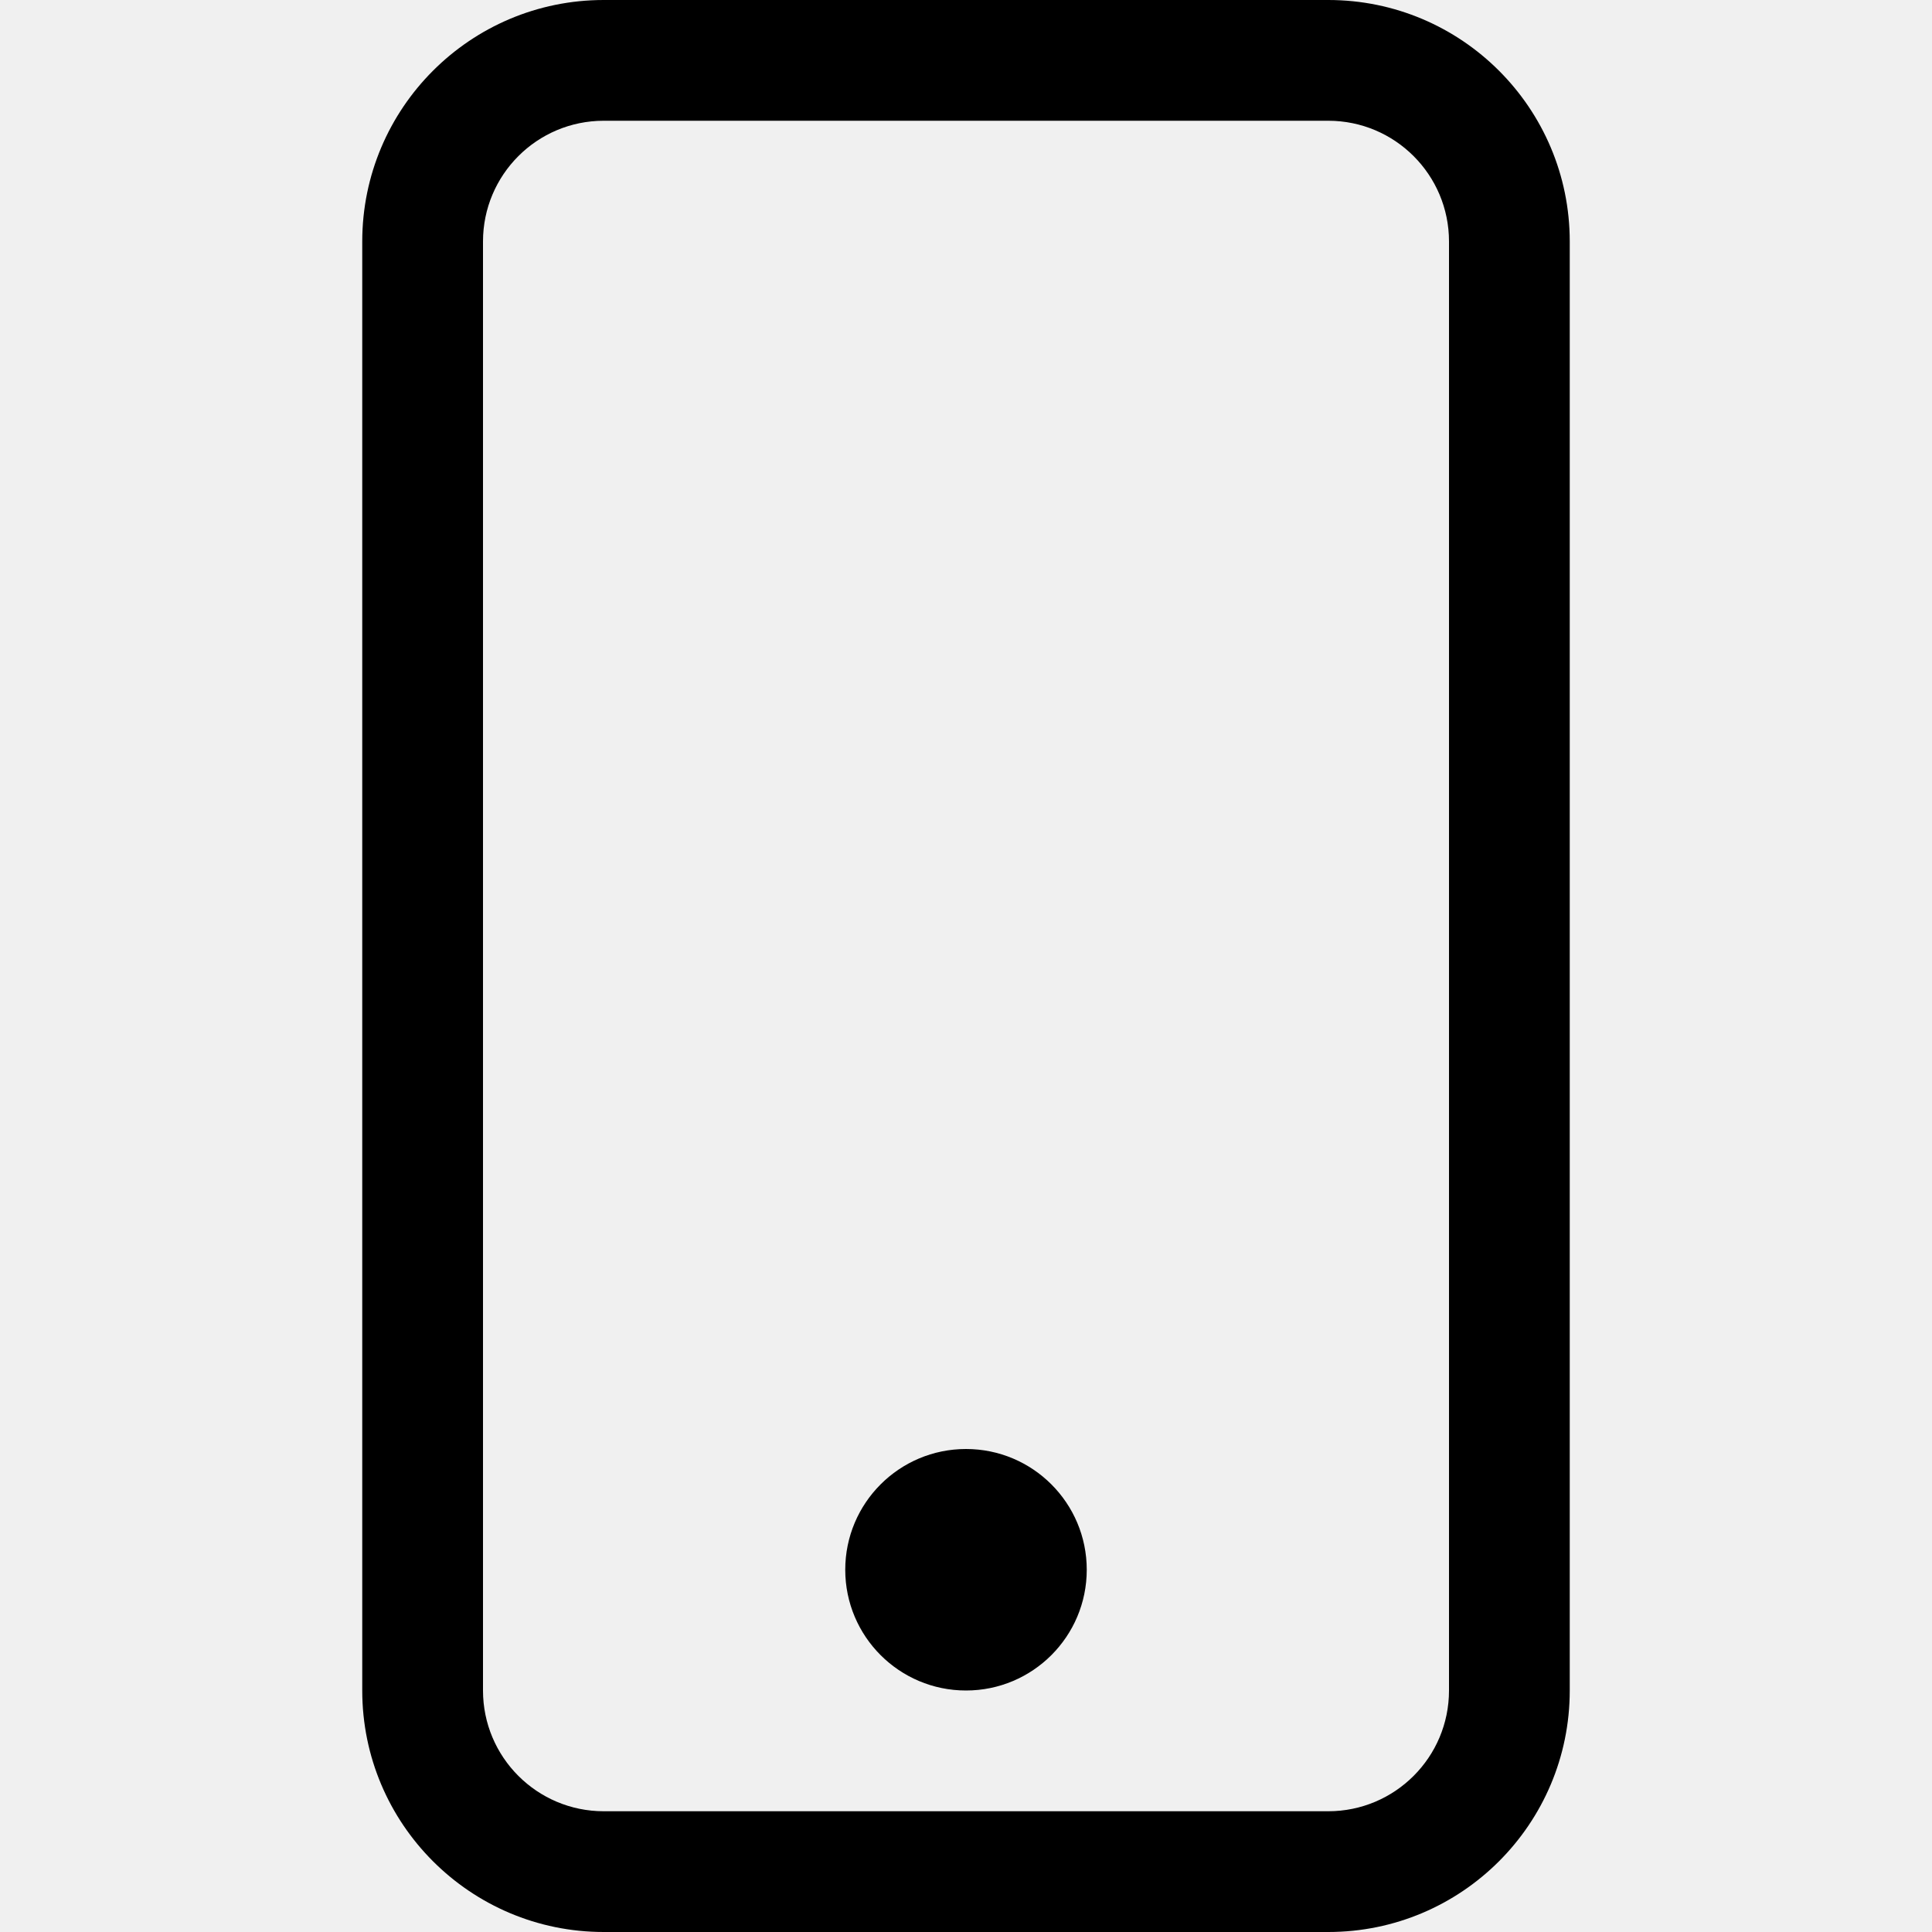
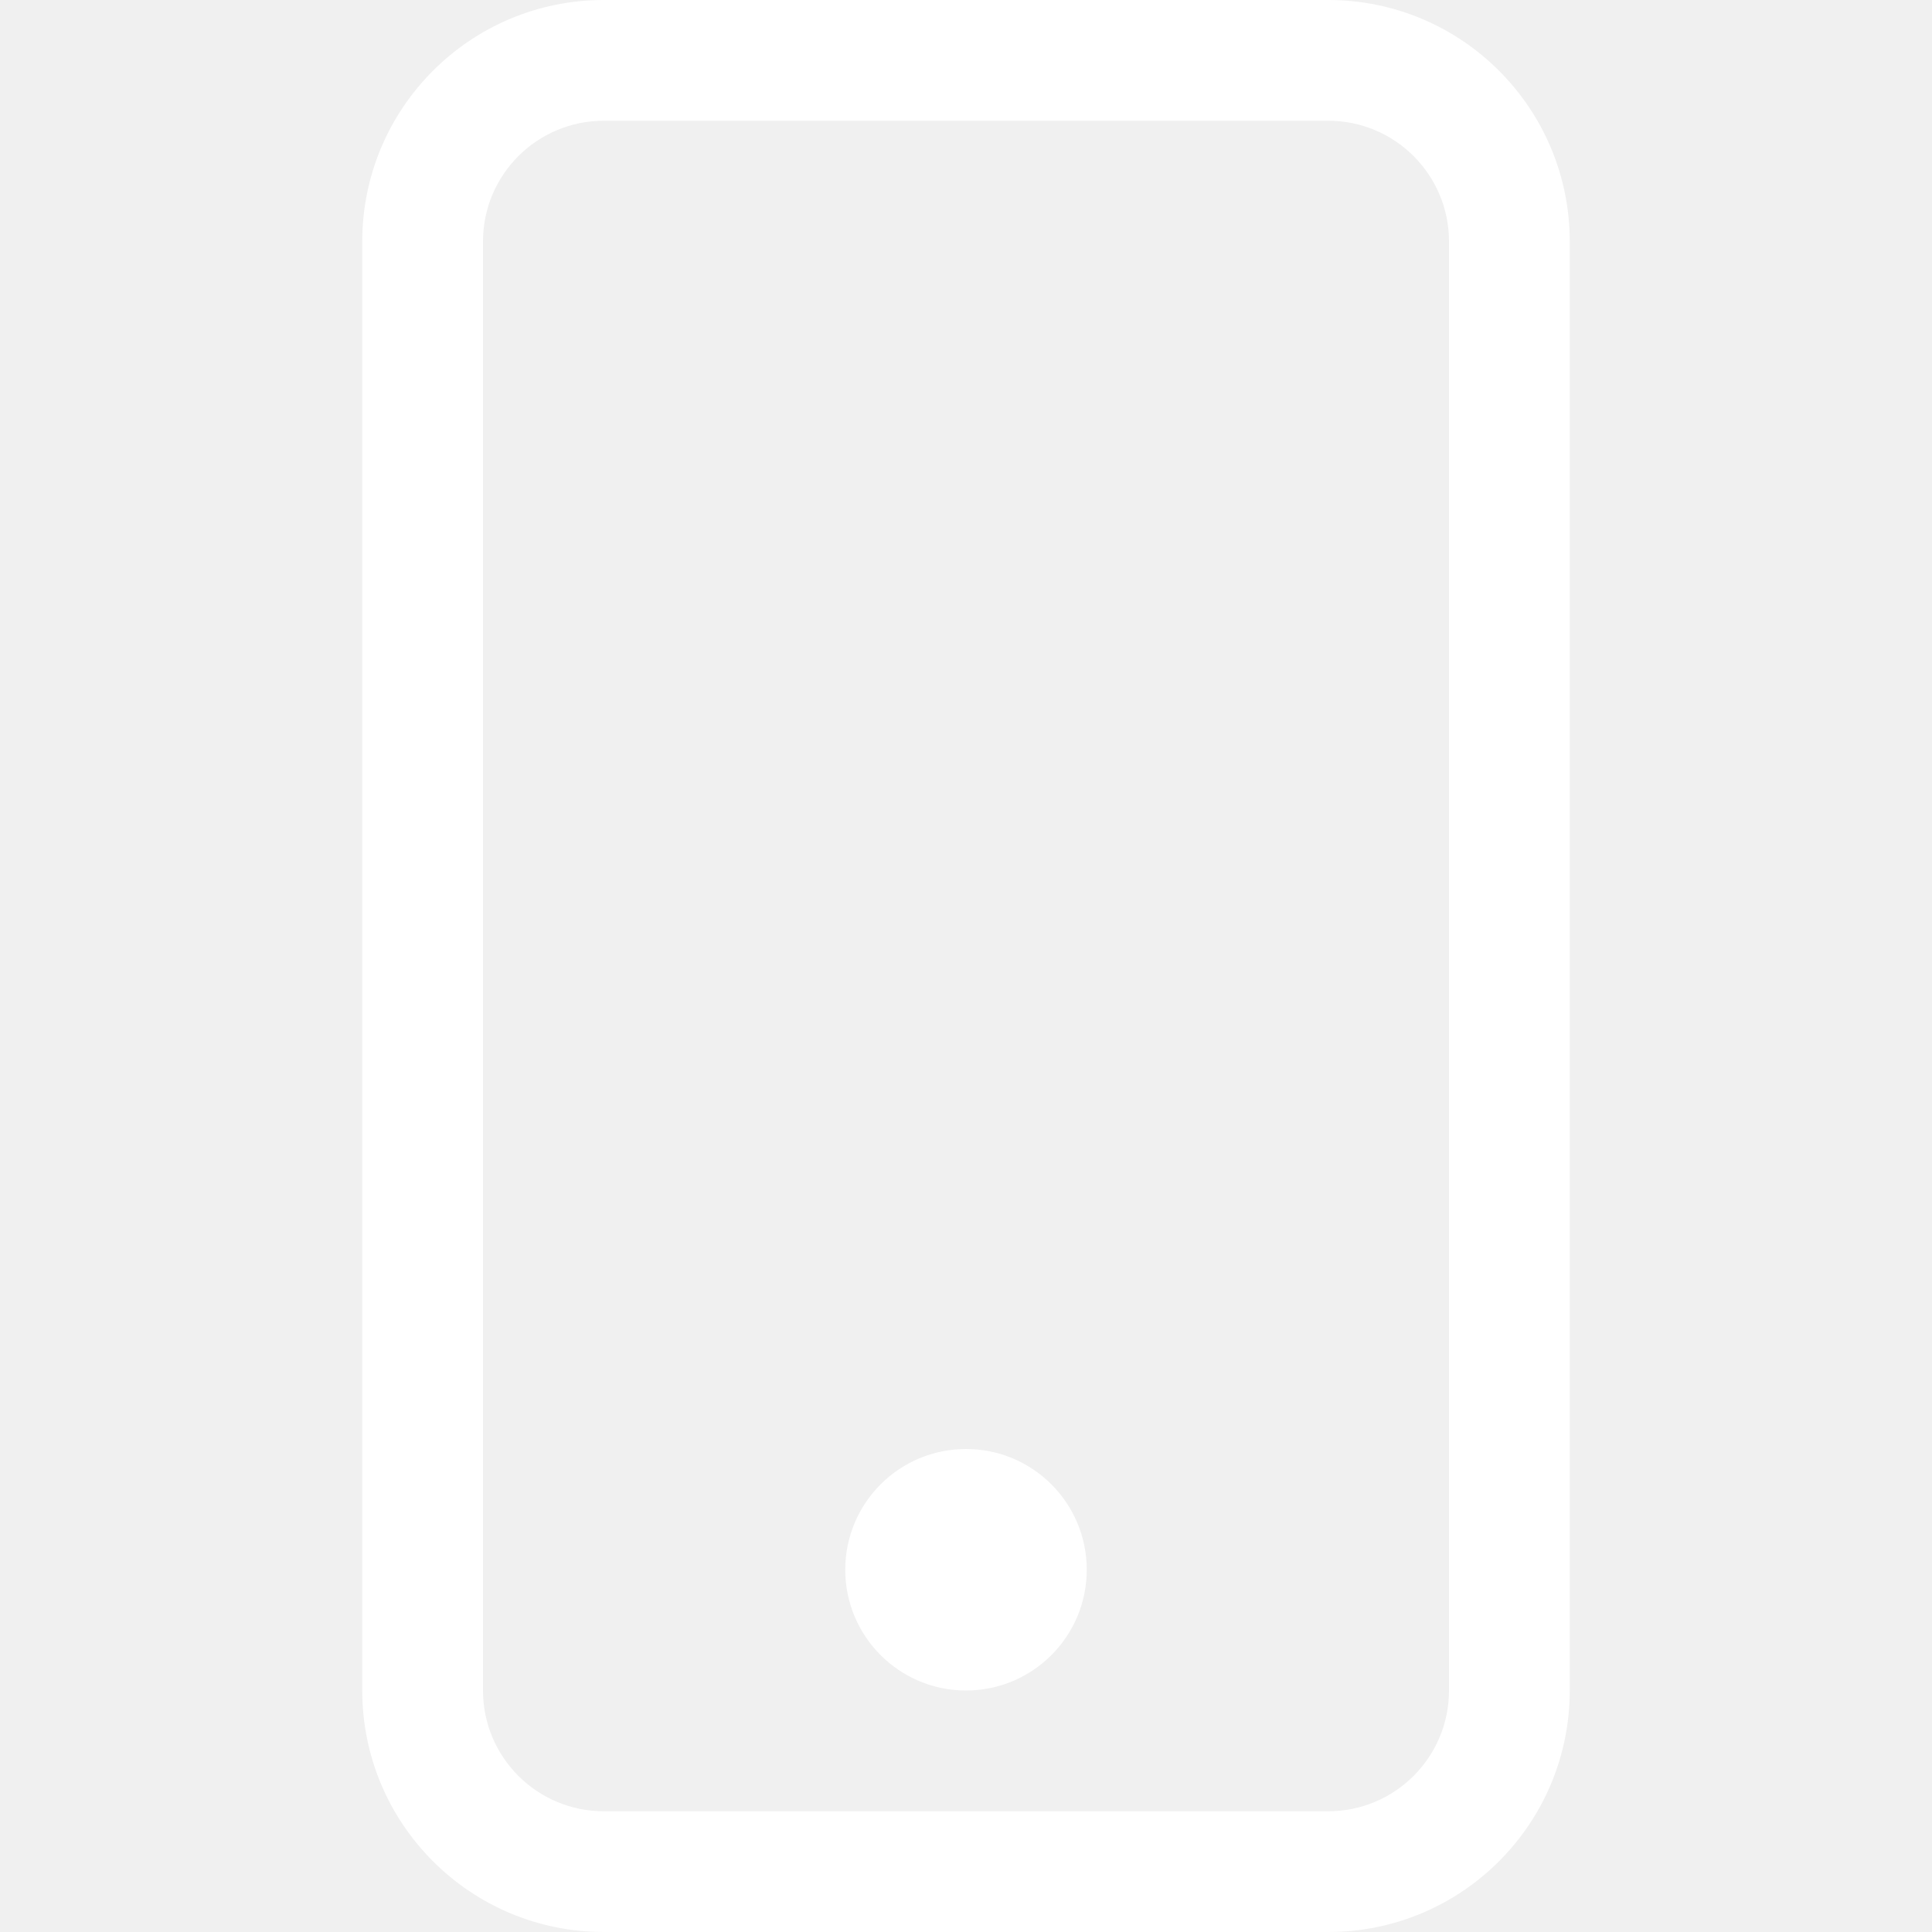
- <svg xmlns="http://www.w3.org/2000/svg" width="40" height="40" fill="currentColor" class="bi bi-phone" viewBox="0 0 16 16">
+ <svg xmlns="http://www.w3.org/2000/svg" width="40" height="40" fill="#fff" class="bi bi-phone" viewBox="0 0 16 16">
  <path d="M11 1a1 1 0 0 1 1 1v12a1 1 0 0 1-1 1H5a1 1 0 0 1-1-1V2a1 1 0 0 1 1-1zM5 0a2 2 0 0 0-2 2v12a2 2 0 0 0 2 2h6a2 2 0 0 0 2-2V2a2 2 0 0 0-2-2z" />
  <path d="M8 14a1 1 0 1 0 0-2 1 1 0 0 0 0 2" />
</svg>
